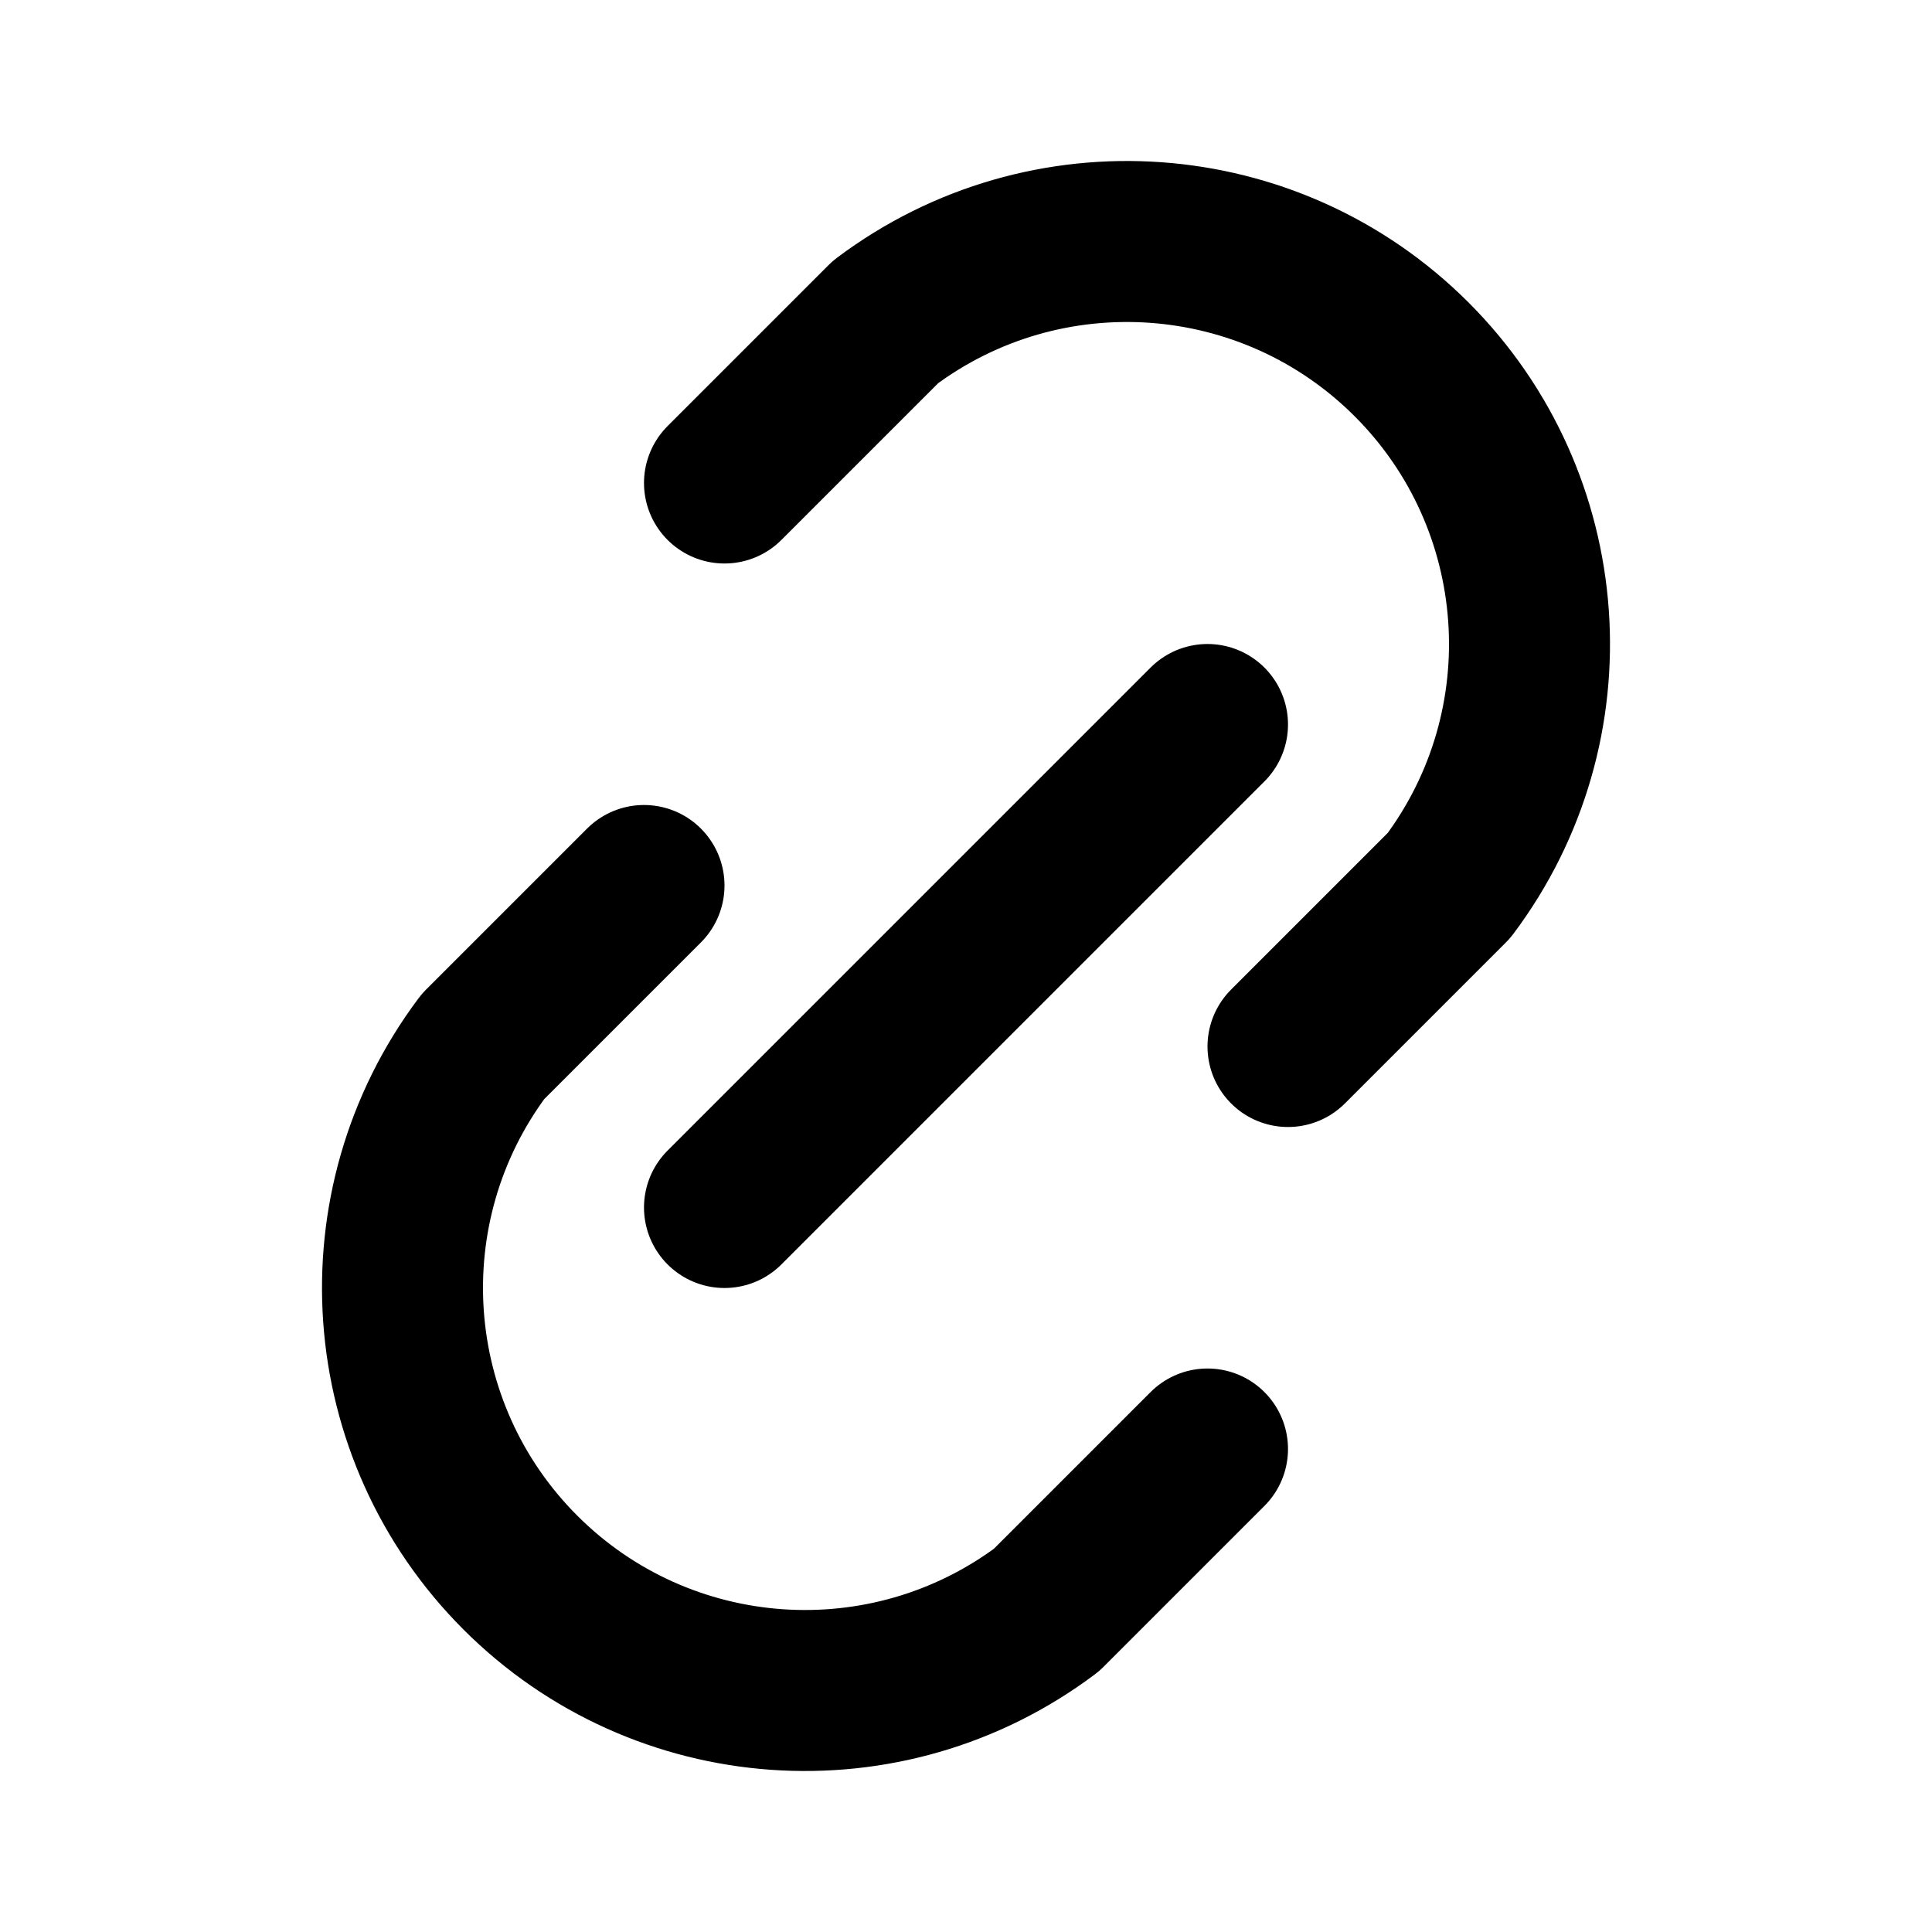
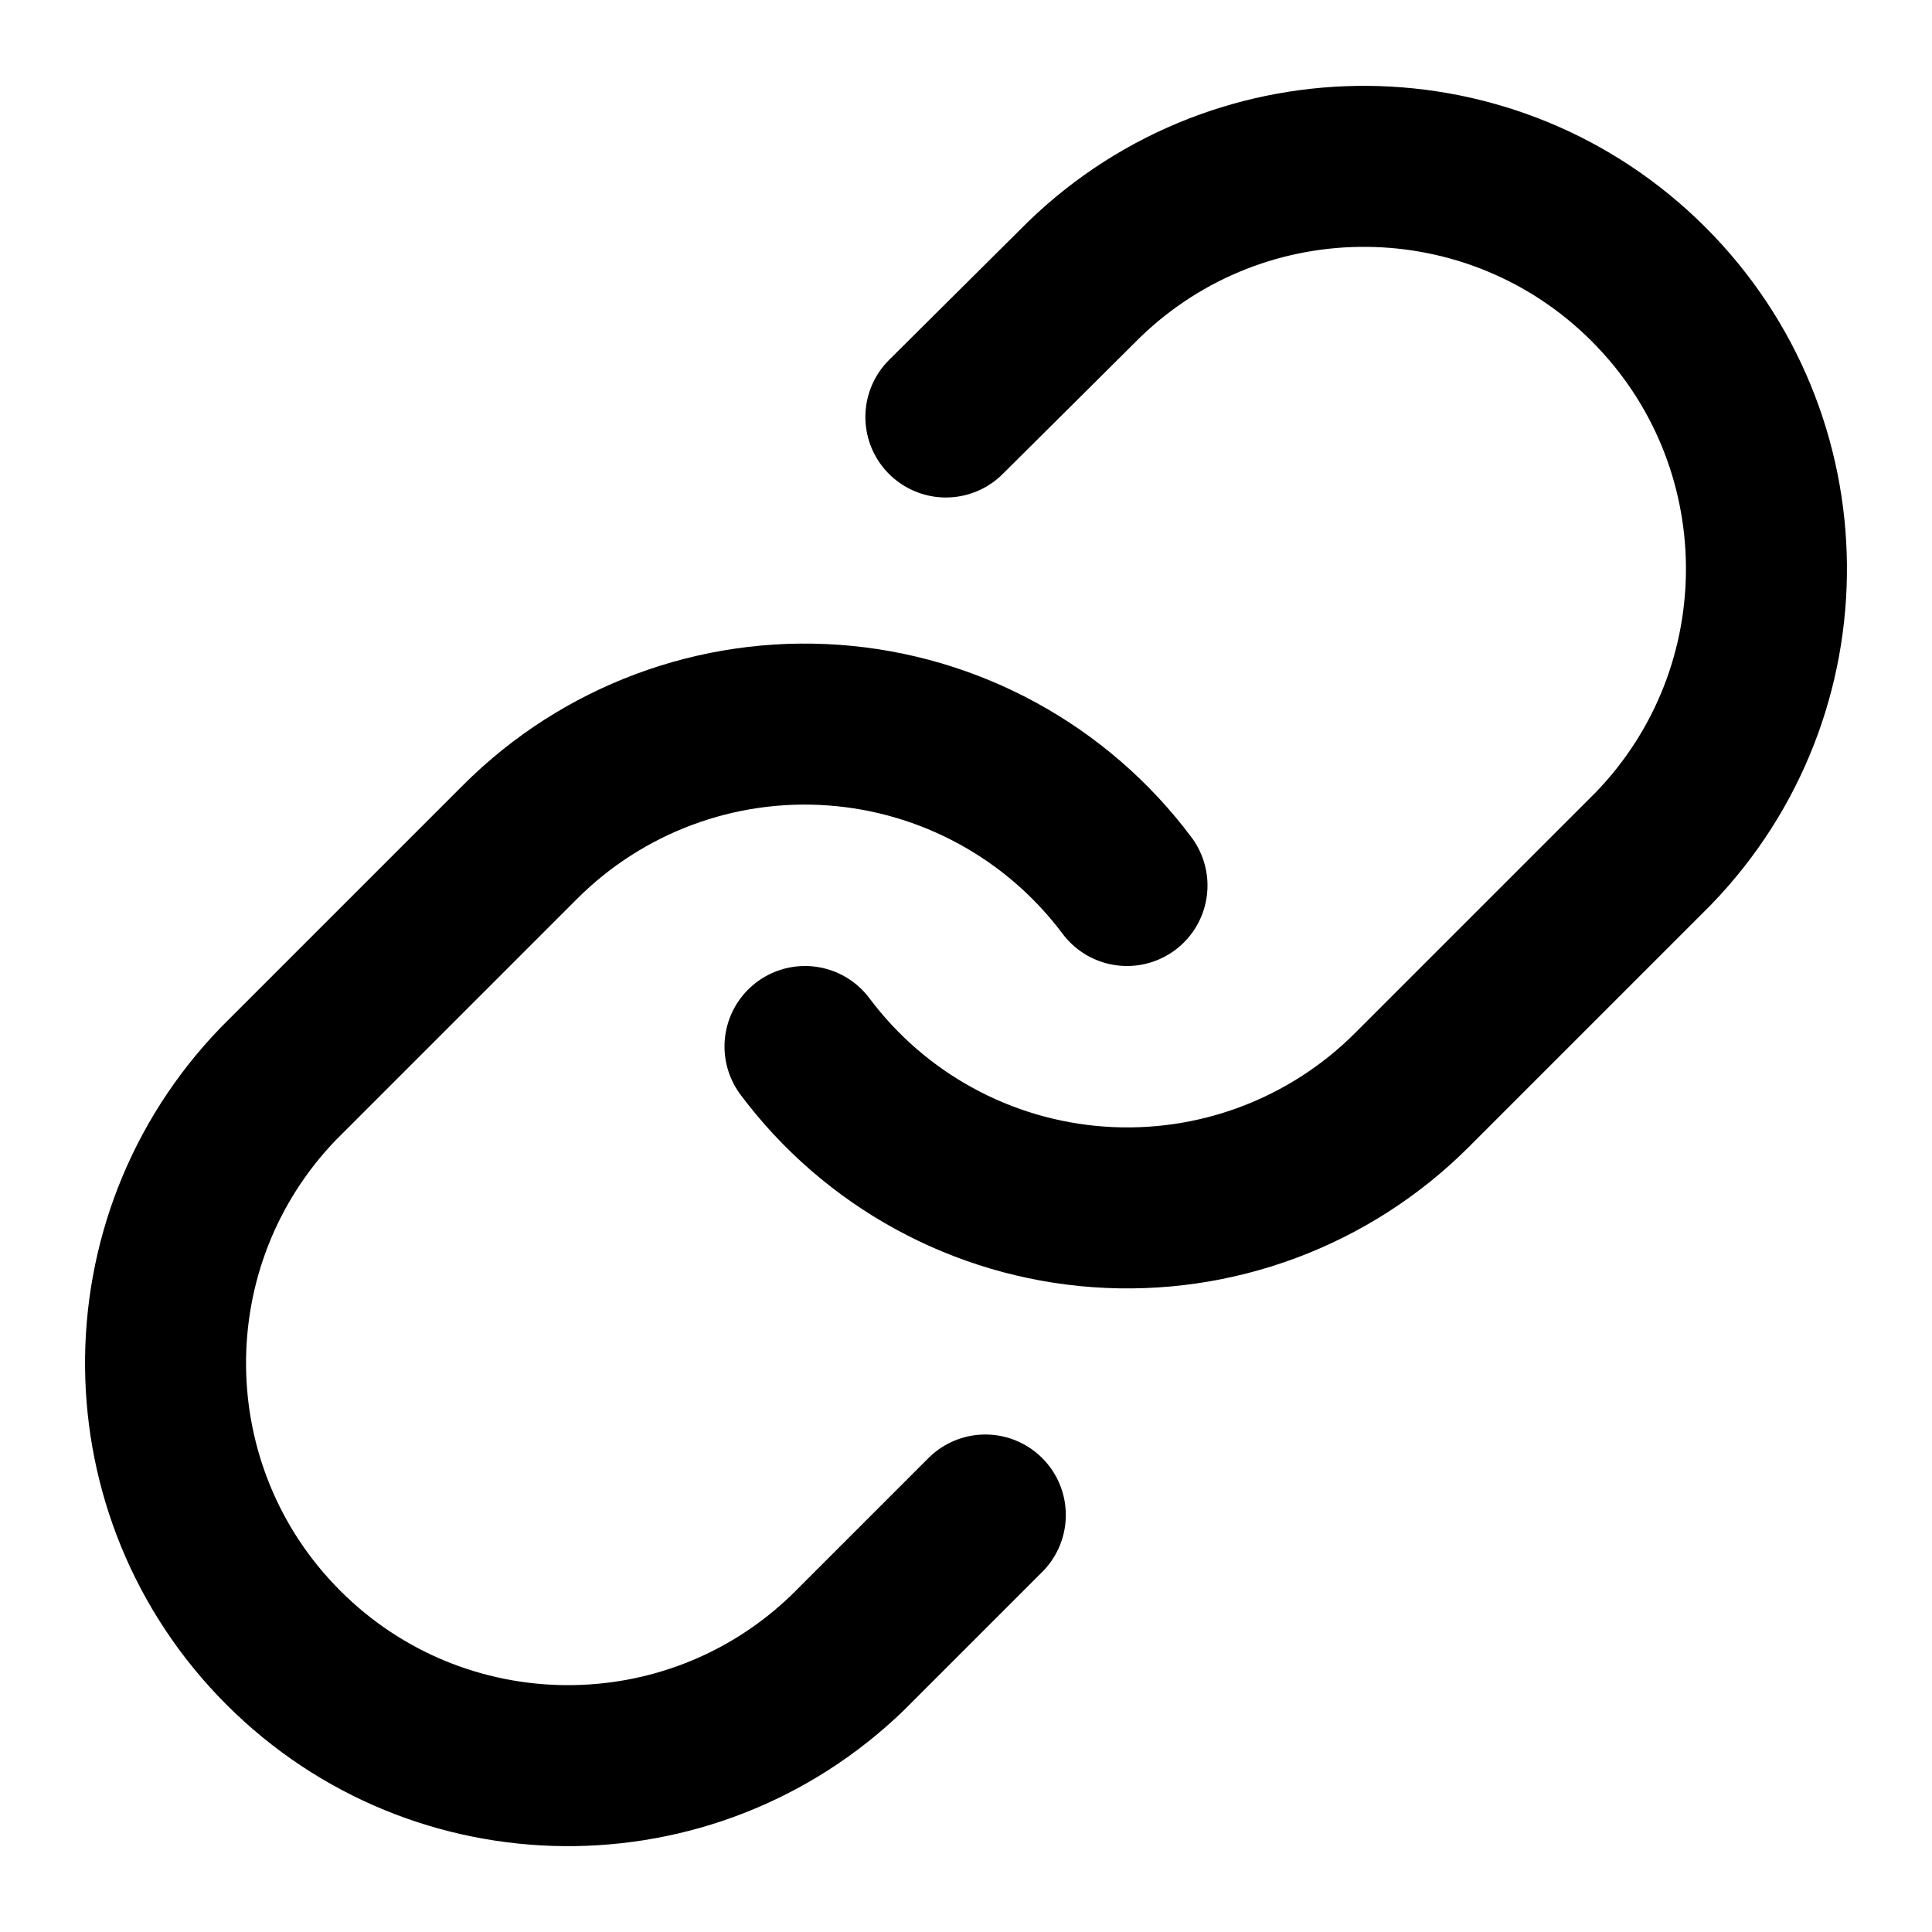
- <svg xmlns="http://www.w3.org/2000/svg" viewBox="0 0 24 24" fill="none" stroke="currentColor" stroke-width="2" stroke-linecap="round" stroke-linejoin="round">
-   <path d="m9 15 6-6m-6-3 2-2a5 5 0 0 1 7 7l-2 2m-1 5-2 2a5 5 0 0 1-7-7l2-2" />
+ <svg xmlns="http://www.w3.org/2000/svg" width="24" height="24" viewBox="0 0 24 24" fill="none" stroke="currentColor" stroke-width="2" stroke-linecap="round" stroke-linejoin="round">
+   <path d="M10 13a5 5 0 0 0 7.54.54l3-3a5 5 0 0 0-7.07-7.07l-1.72 1.71" />
+   <path d="M14 11a5 5 0 0 0-7.54-.54l-3 3a5 5 0 0 0 7.07 7.07l1.71-1.71" />
</svg>
